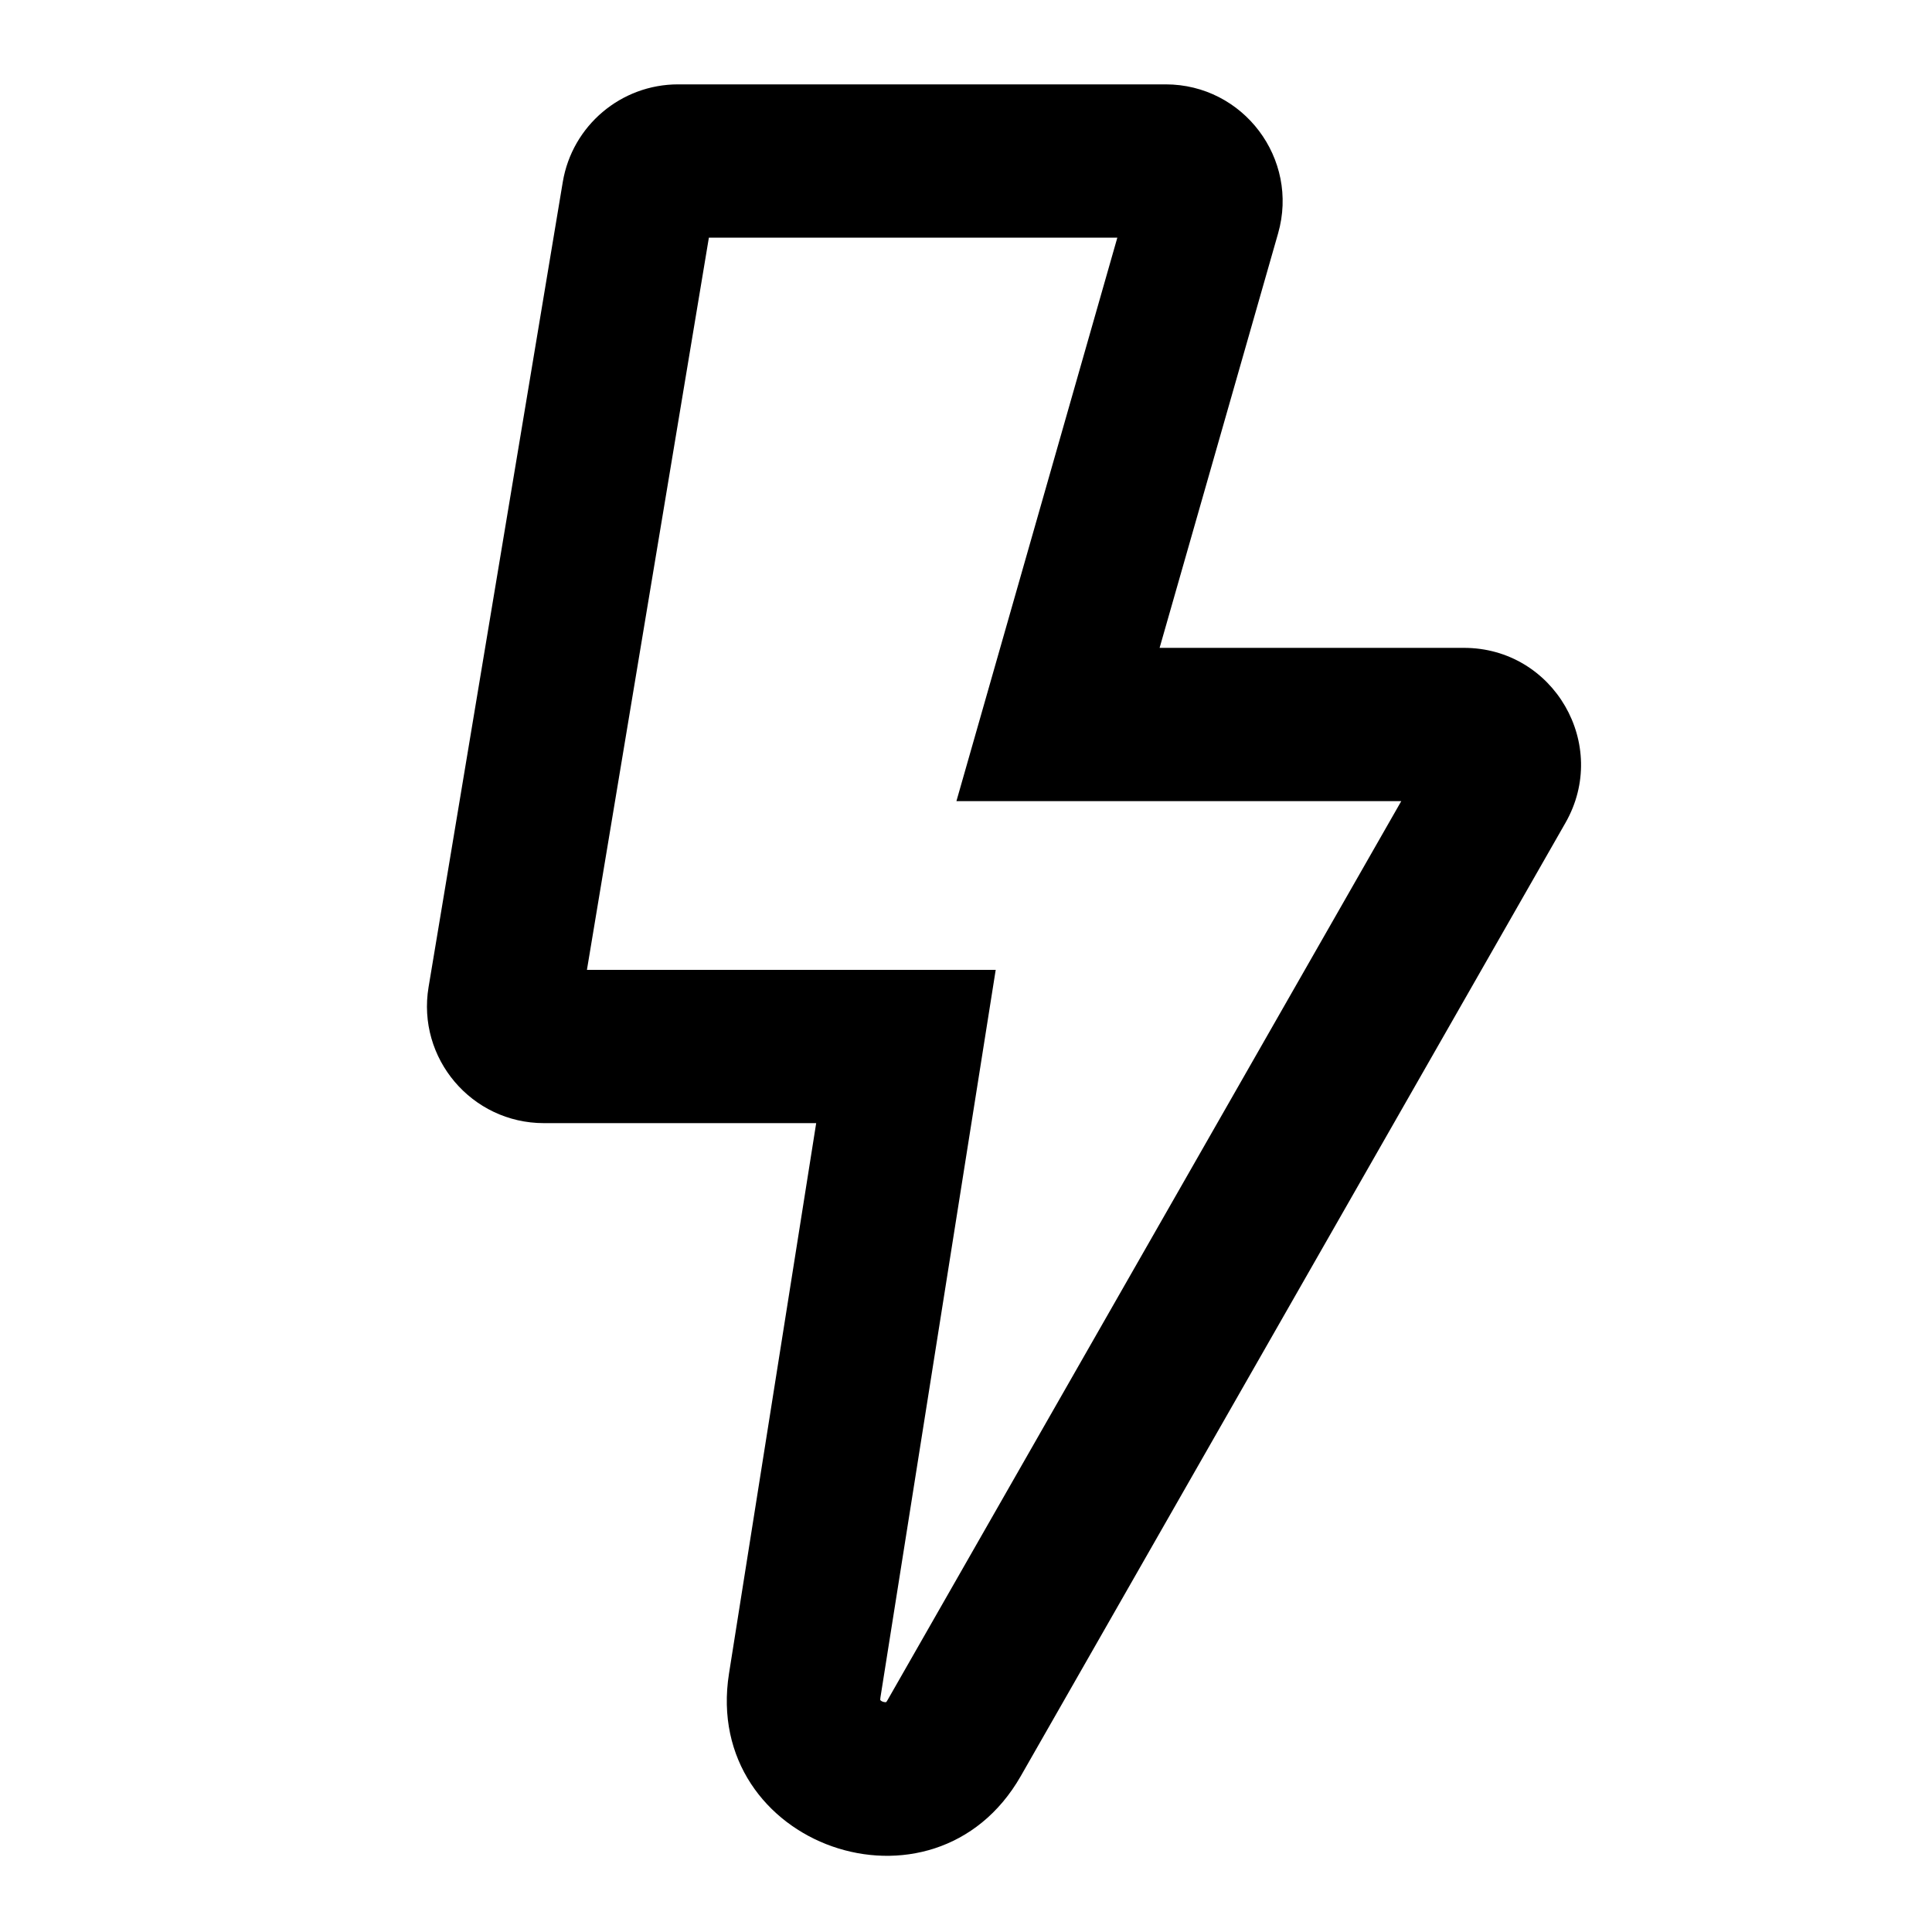
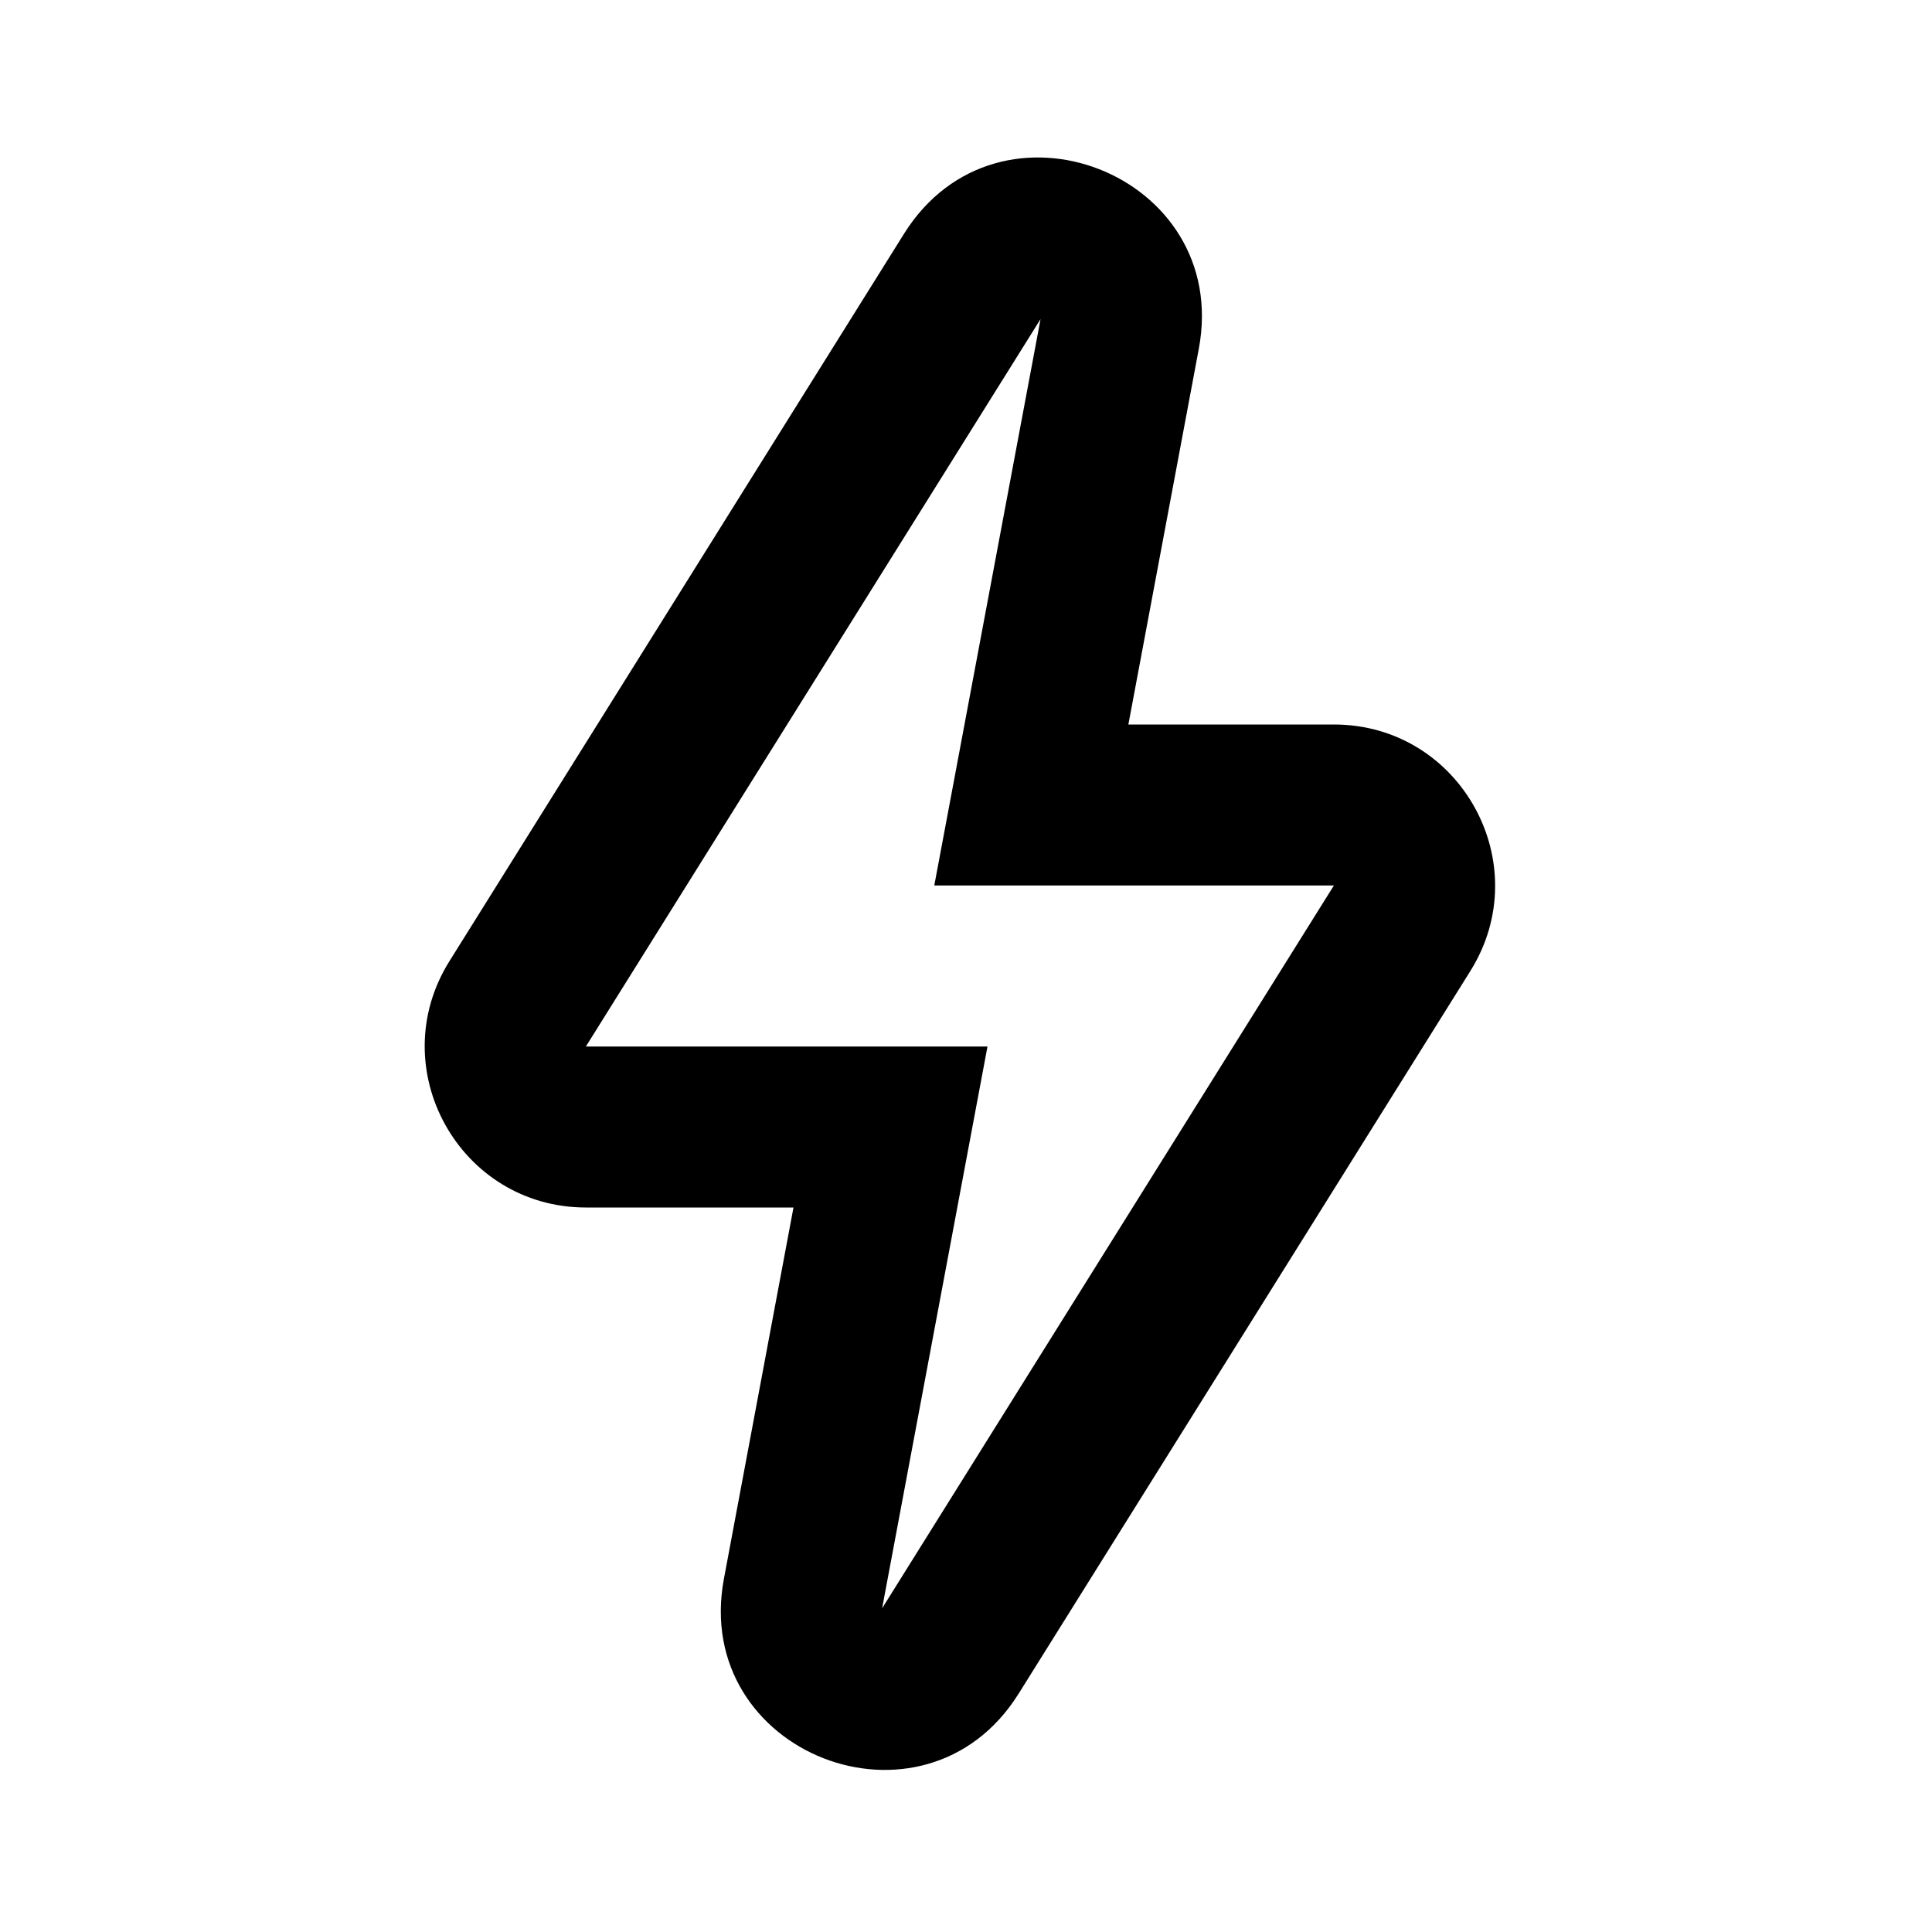
<svg xmlns="http://www.w3.org/2000/svg" width="24" height="24" viewBox="0 0 24 24" class="wd-icon wd-icon-bolt" role="presentation">
-   <path d="M14.48 1.048C15.445 1.048 16.142 1.972 15.877 2.899L14.405 8.048H18.186C19.301 8.048 20 9.252 19.447 10.221L12.68 22.064C11.603 23.947 8.717 22.932 9.056 20.789L10.139 13.952H6.757C5.859 13.952 5.176 13.146 5.324 12.261L6.991 2.261C7.108 1.561 7.714 1.048 8.424 1.048H14.48ZM7.291 12.048H12.369L10.937 21.087C10.935 21.101 10.935 21.111 10.935 21.116V21.119C10.939 21.123 10.948 21.133 10.969 21.14C10.987 21.146 11.001 21.145 11.007 21.145L11.009 21.143C11.013 21.139 11.019 21.131 11.026 21.118L17.407 9.952H11.881L13.88 2.952H8.806L7.291 12.048Z" fill="oklch(0.352 0 0 / 1)" class="wd-icon-fill" />
+   <path d="M11.23 2.904C12.403 1.029 15.299 2.162 14.892 4.333L14.017 9H16.57C18.142 9 19.098 10.729 18.266 12.061L12.654 21.039C11.483 22.912 8.586 21.784 8.993 19.611L9.857 15H7.279C5.709 15 4.75 13.273 5.583 11.94L11.23 2.904ZM7.278 13H12.267L10.958 19.979L16.57 11H11.606L12.926 3.964L7.278 13Z" fill="oklch(0.352 0 0 / 1)" class="wd-icon-fill" />
</svg>
